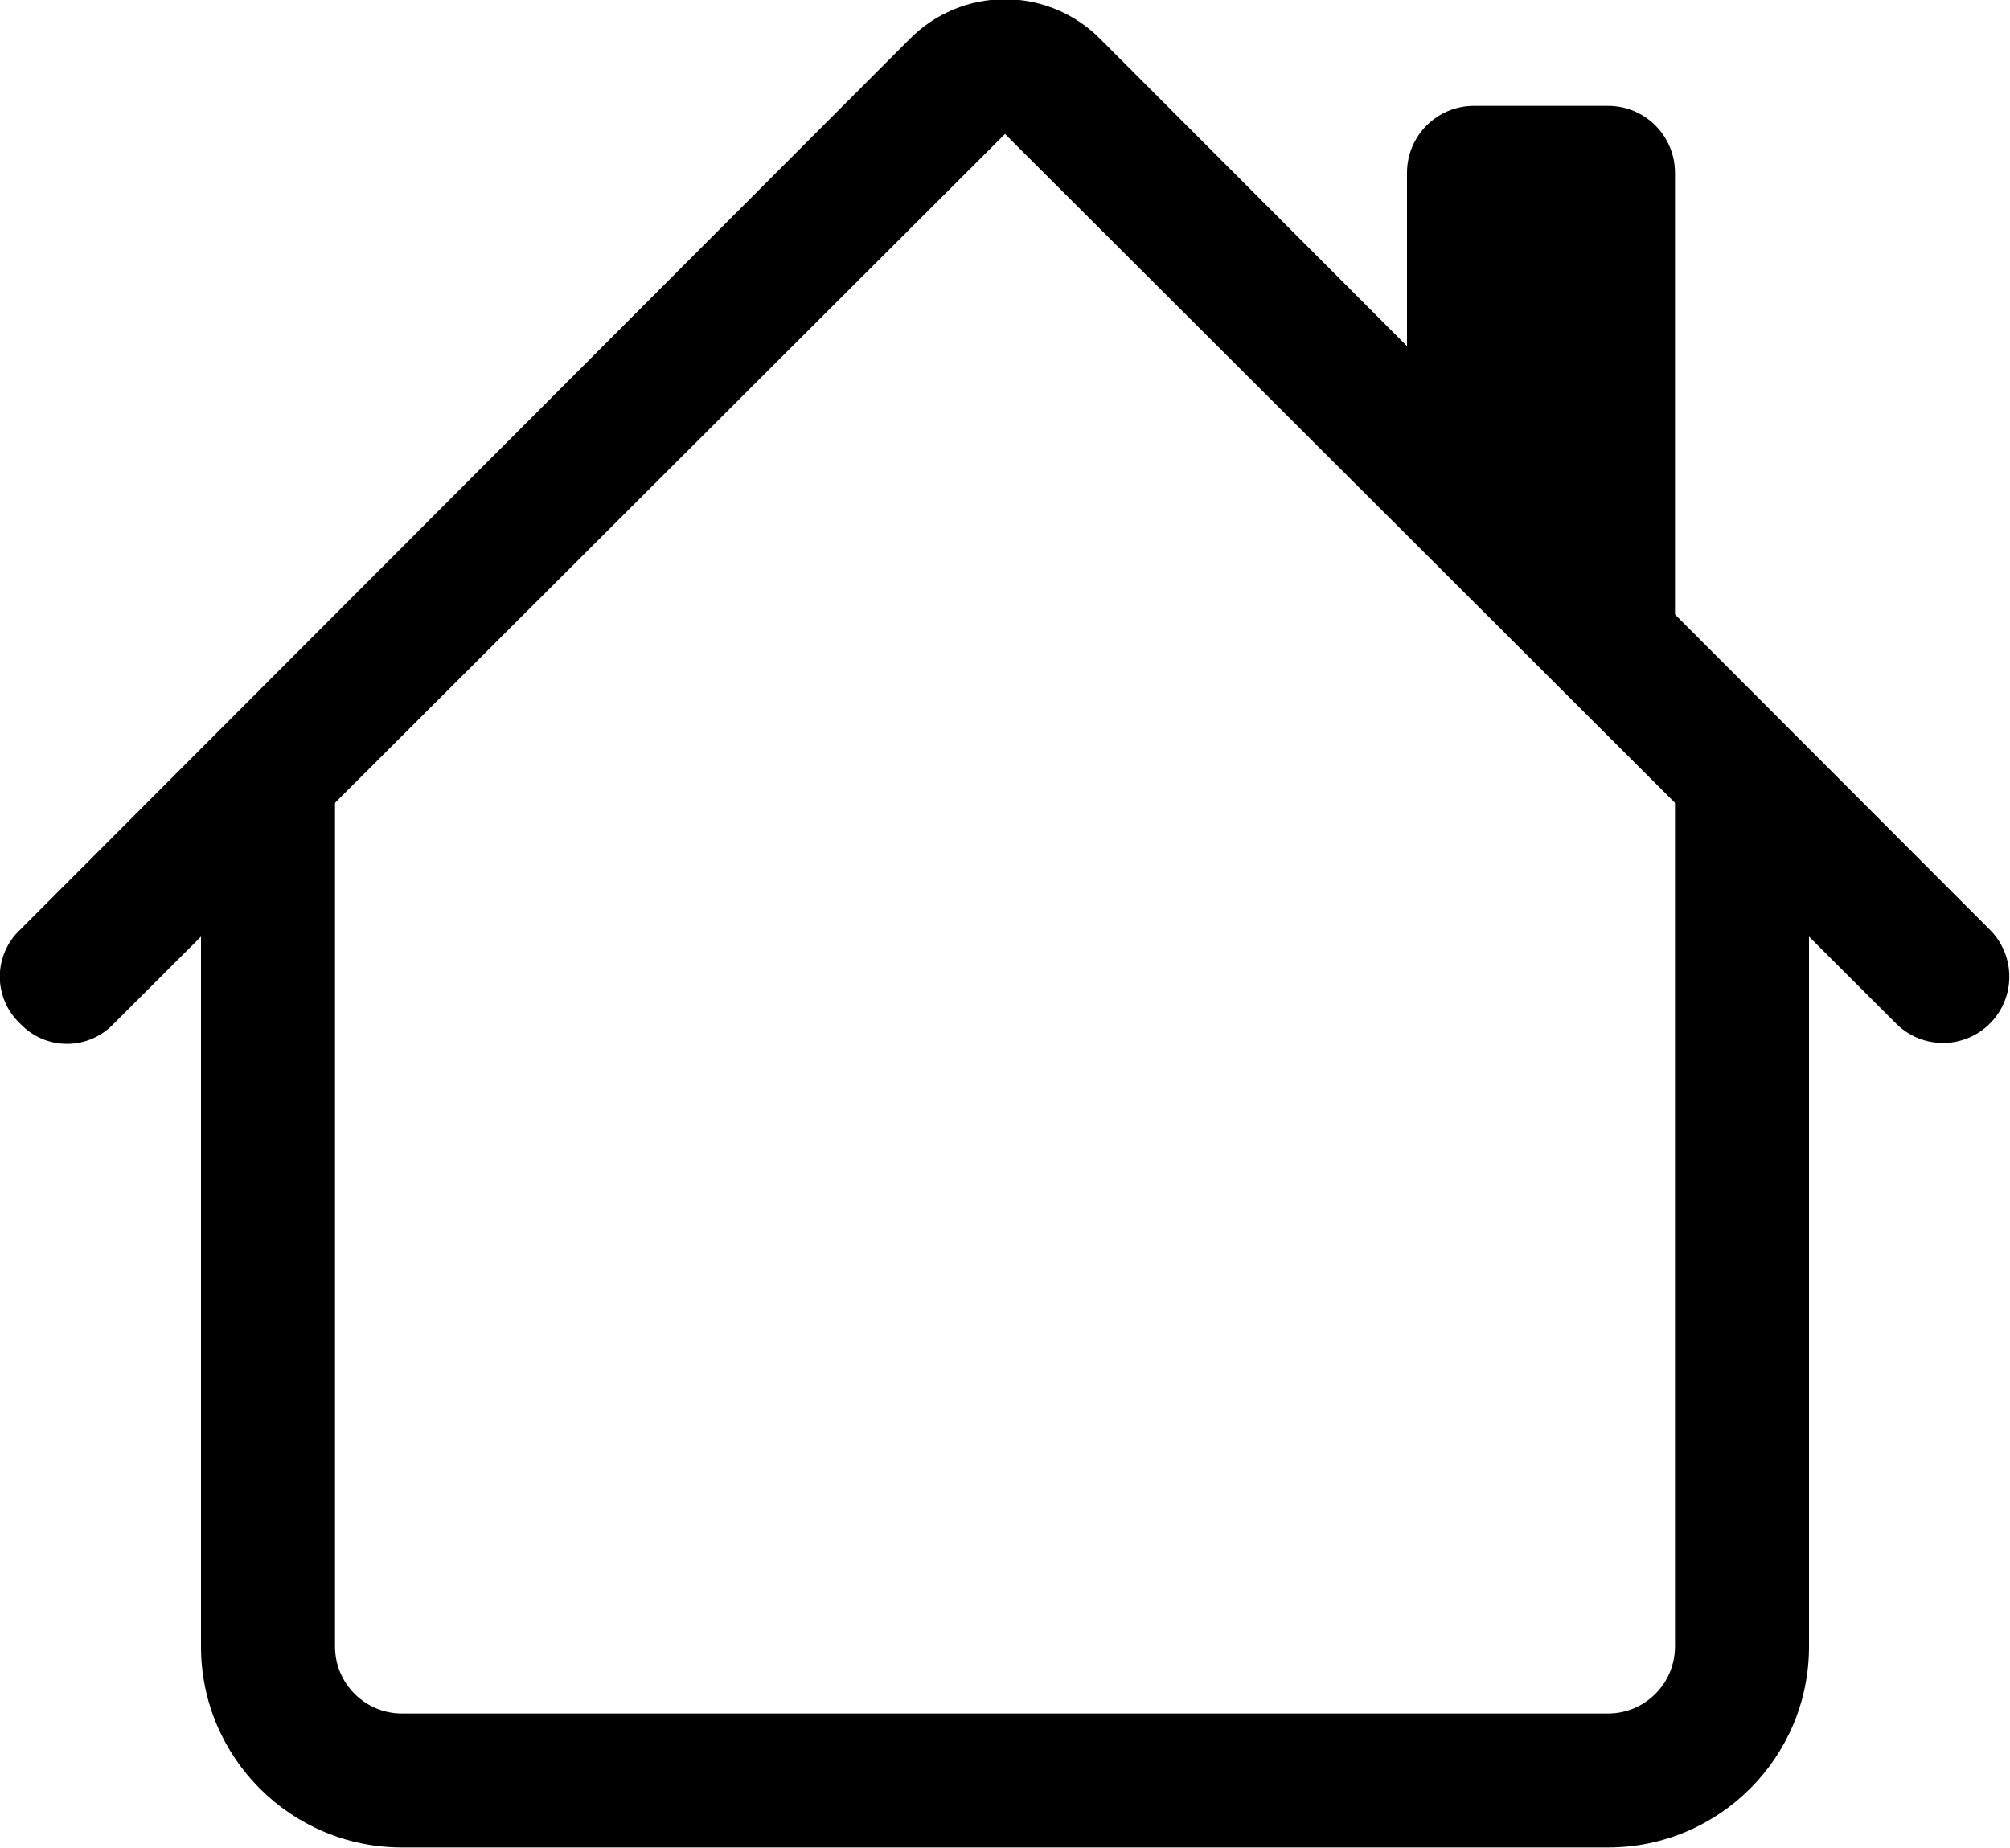
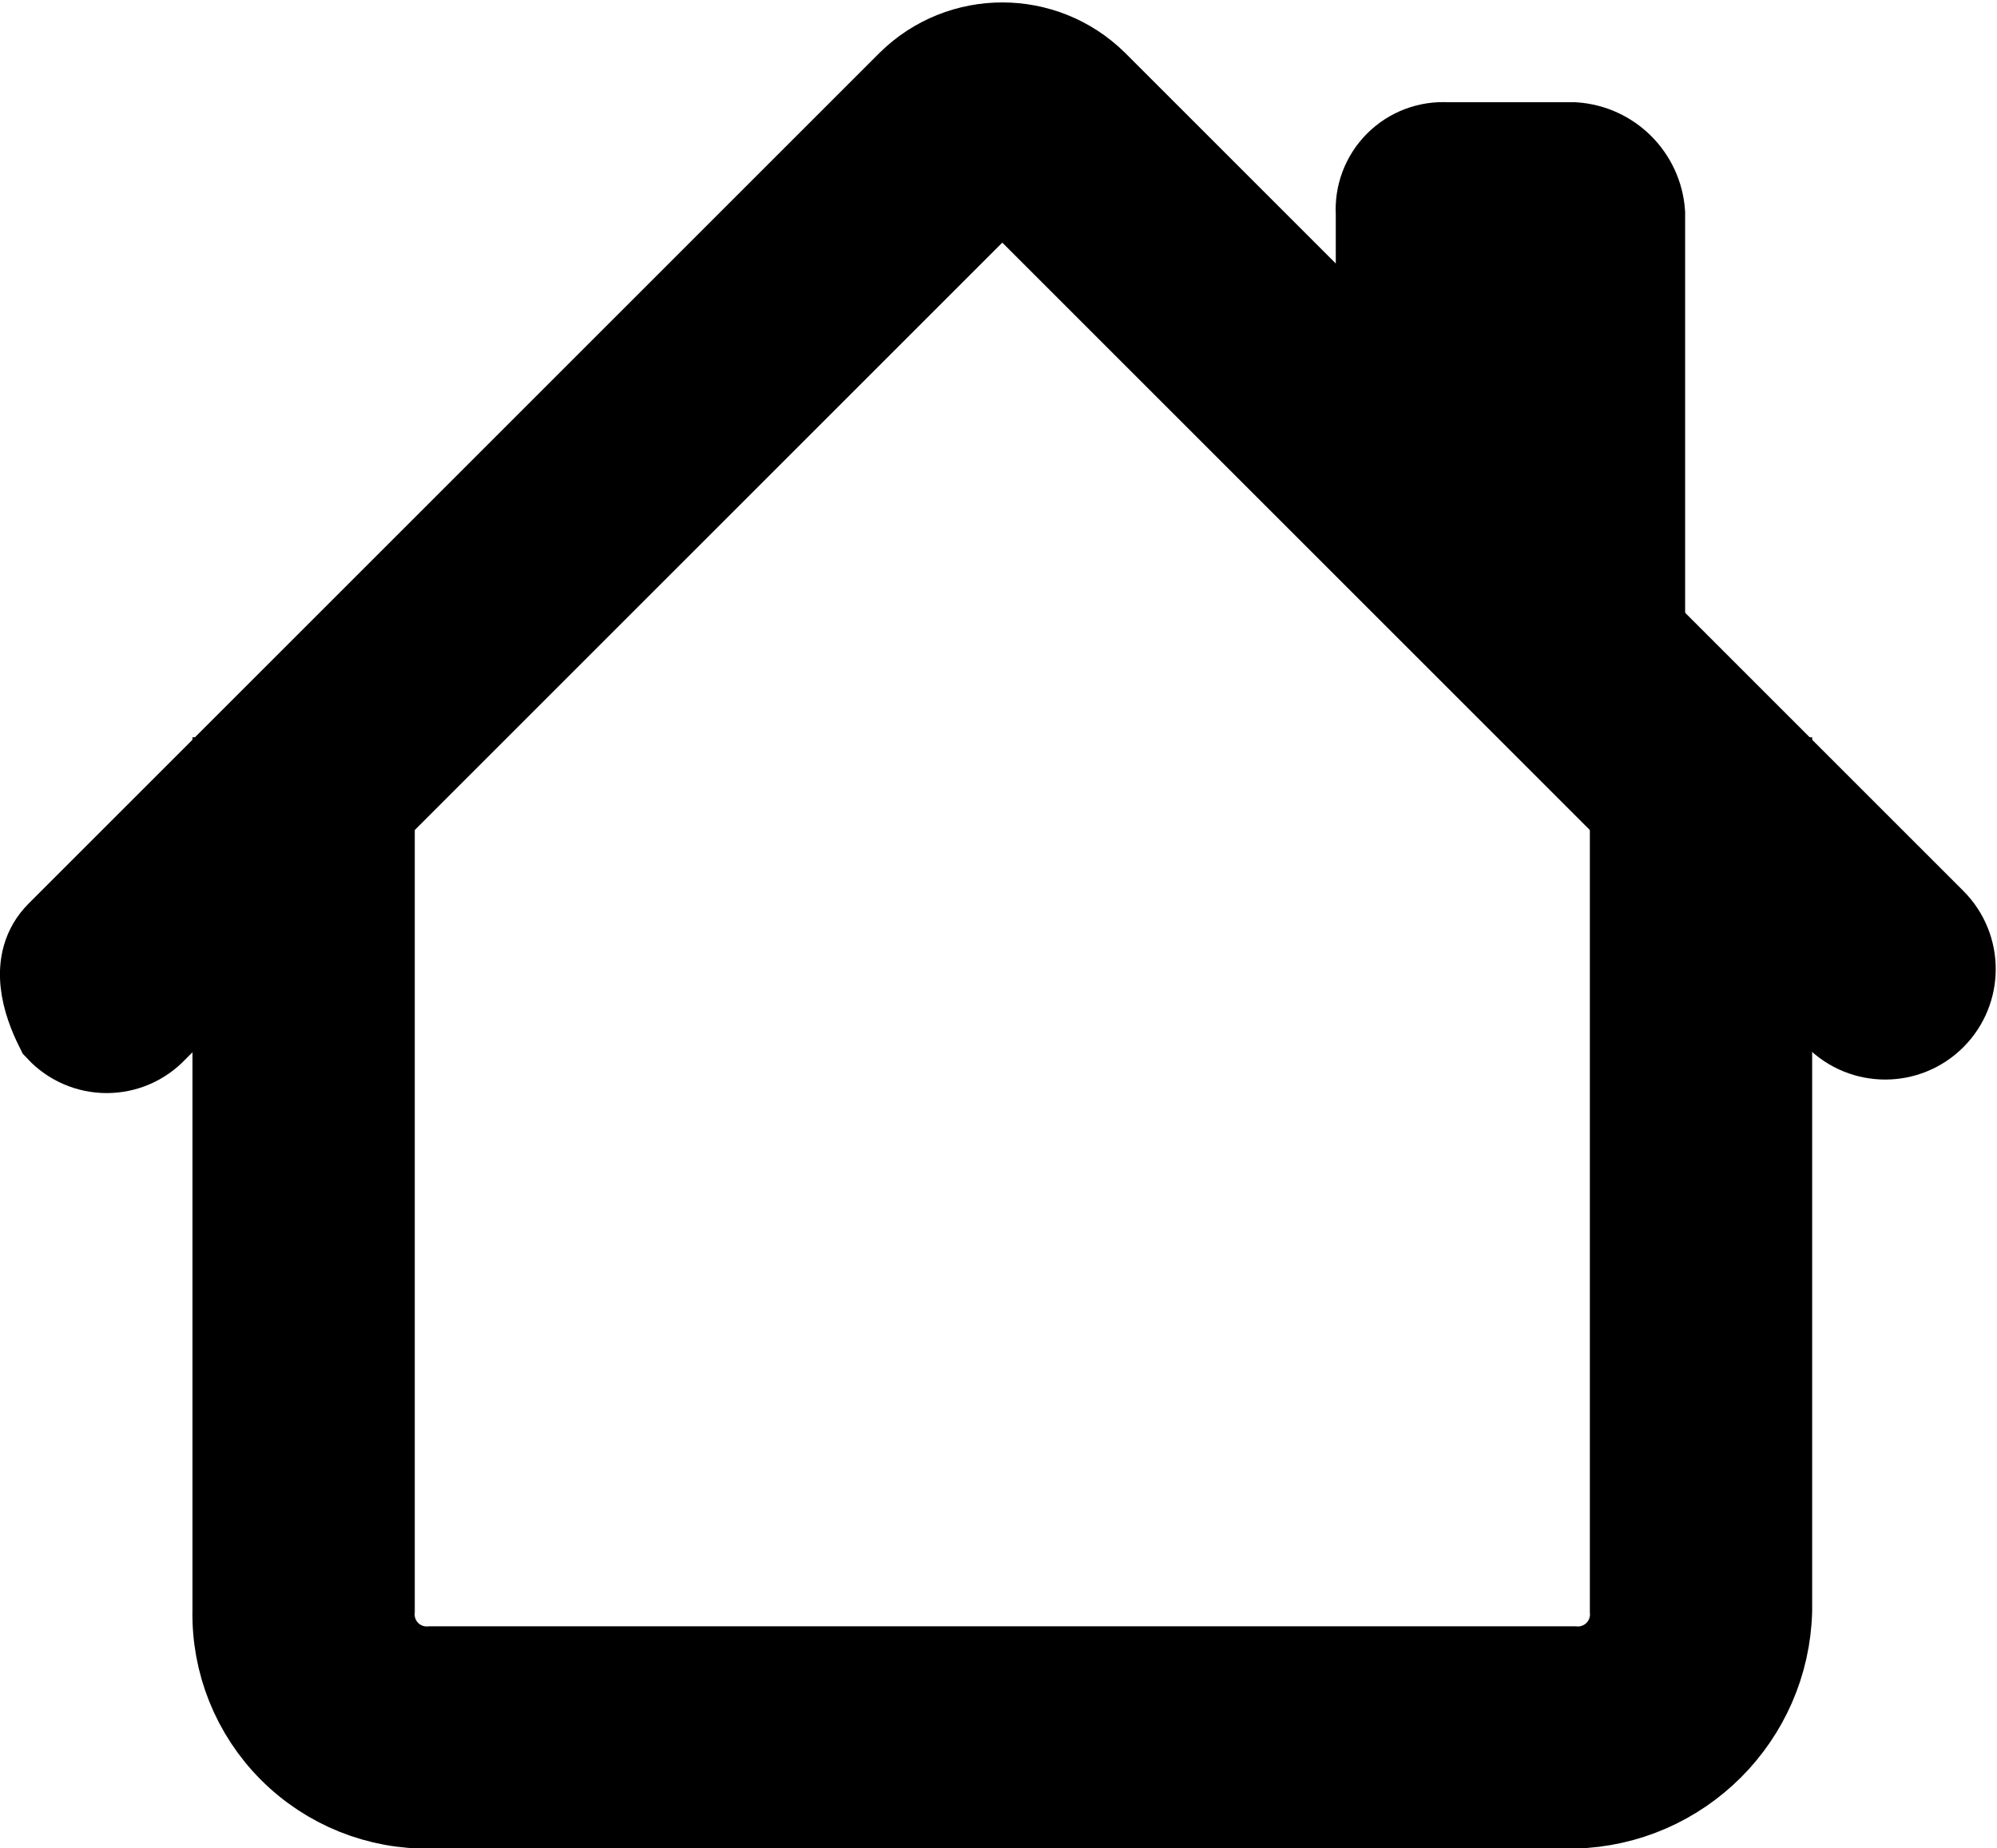
- <svg xmlns="http://www.w3.org/2000/svg" viewBox="0 0 15 13.79">
+ <svg xmlns="http://www.w3.org/2000/svg" viewBox="0 0 15.72 14.55">
  <defs>
-     <style>.a{fill-rule:evenodd;}</style>
+     <style>.a{stroke:#000;stroke-miterlimit:10;stroke-width:0.75px;fill-rule:evenodd;}</style>
  </defs>
-   <path class="a" d="M2,13.5V7H3v6.5a.5.5,0,0,0,.5.5h9a.5.5,0,0,0,.5-.5V7h1v6.5A1.5,1.5,0,0,1,12.5,15h-9A1.5,1.5,0,0,1,2,13.5Zm11-11V6L11,4V2.5a.5.5,0,0,1,.5-.5h1A.5.5,0,0,1,13,2.5Z" transform="translate(-0.5 -1.21)" />
-   <path class="a" d="M7.29,1.5a1,1,0,0,1,1.42,0l6.64,6.65a.49.49,0,0,1-.7.7L8,2.21,1.35,8.85a.48.48,0,0,1-.7,0,.48.48,0,0,1,0-.7Z" transform="translate(-0.5 -1.21)" />
+   <path class="a" d="M3.6,13.9V7.4h1v6.5a.47.47,0,0,0,.5.5h9a.47.47,0,0,0,.5-.5V7.4h1v6.5a1.54,1.54,0,0,1-1.5,1.5h-9A1.47,1.47,0,0,1,3.6,13.9Zm11-11V6.4l-2-2V2.9a.47.47,0,0,1,.5-.5h1A.54.54,0,0,1,14.6,2.9Z" transform="translate(-1.71 -1.22)" />
+   <path class="a" d="M8.9,1.9a1,1,0,0,1,1.4,0h0l6.6,6.6a.49.49,0,0,1-.7.7L9.6,2.6,2.9,9.3a.48.48,0,0,1-.7,0h0c-.1-.2-.2-.5,0-.7h0Z" transform="translate(-1.71 -1.22)" />
</svg>
